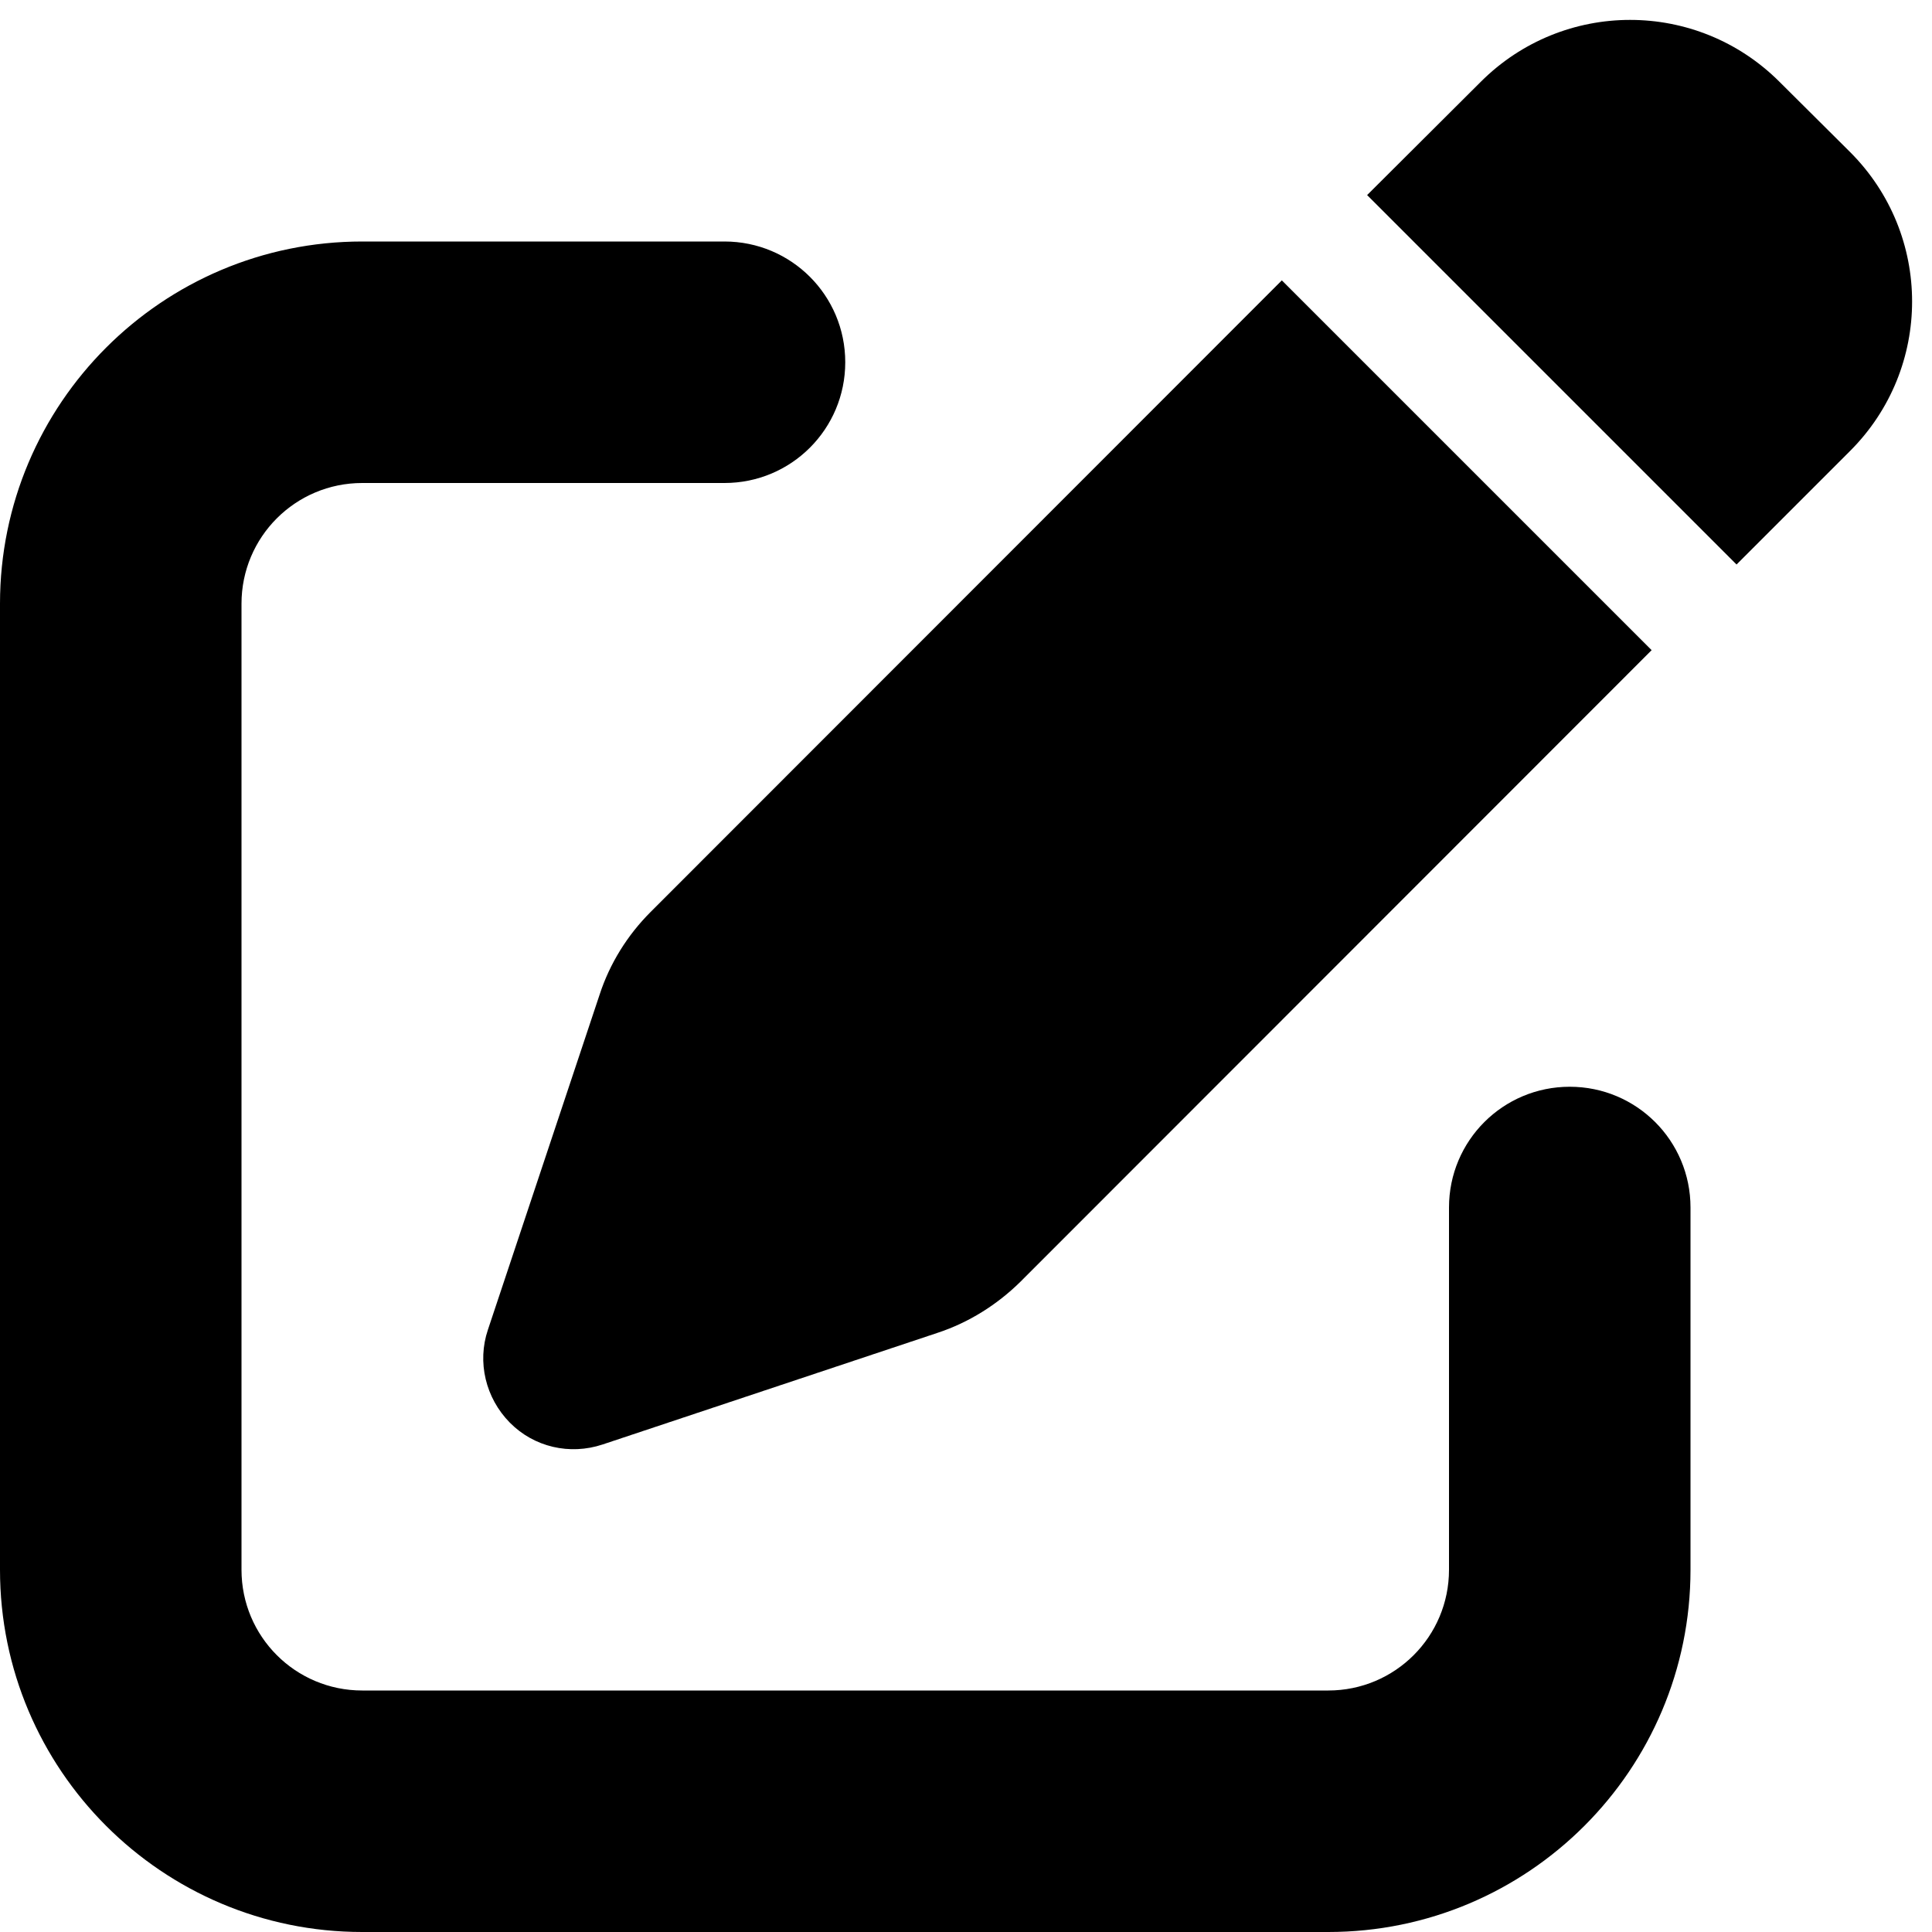
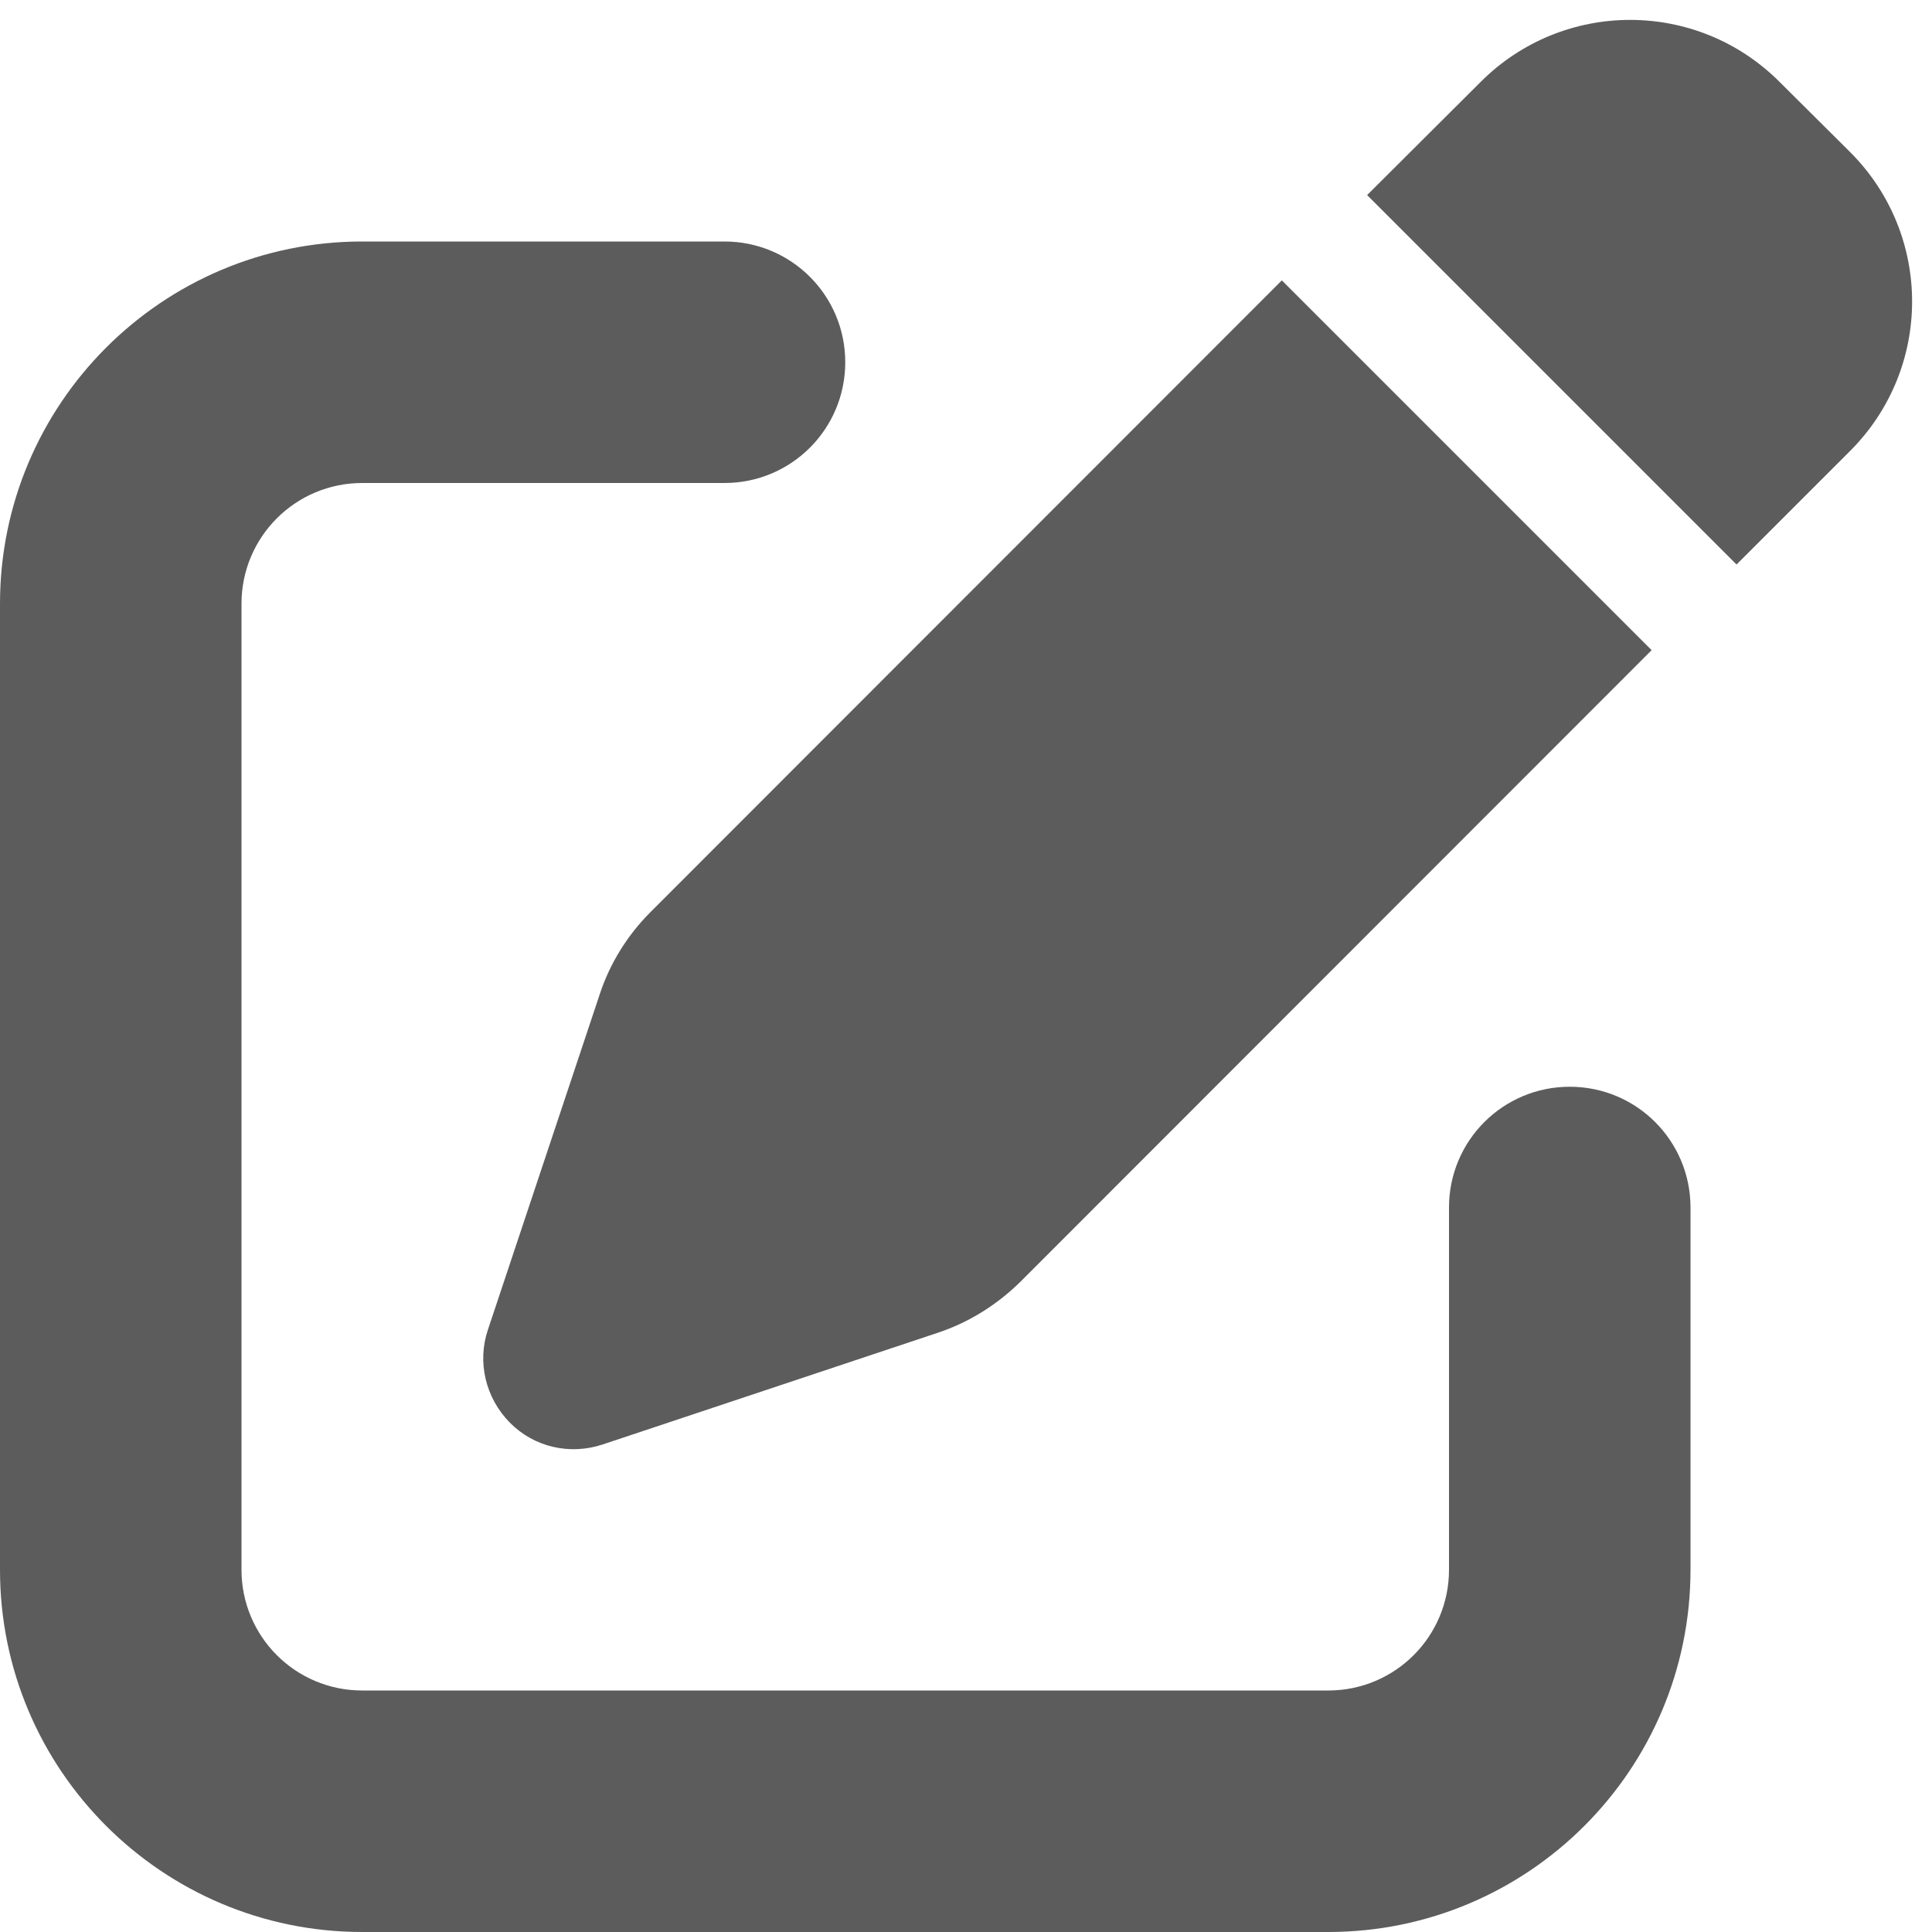
<svg xmlns="http://www.w3.org/2000/svg" viewBox="0 0 512 512">
-   <path d="M471.6 21.7c-21.9-21.9-57.3-21.9-79.2 0L362.3 51.7l97.9 97.9 30.1-30.1c21.9-21.9 21.9-57.3 0-79.2L471.6 21.7zm-299.2 220c-6.1 6.1-10.8 13.6-13.5 21.9l-29.6 88.8c-2.9 8.6-.6 18.1 5.8 24.6s15.9 8.7 24.6 5.8l88.8-29.6c8.2-2.7 15.7-7.4 21.9-13.5L437.7 172.3 339.7 74.3 172.4 241.7zM96 64C43 64 0 107 0 160V416c0 53 43 96 96 96H352c53 0 96-43 96-96V320c0-17.7-14.3-32-32-32s-32 14.3-32 32v96c0 17.7-14.3 32-32 32H96c-17.7 0-32-14.3-32-32V160c0-17.7 14.3-32 32-32h96c17.7 0 32-14.3 32-32s-14.3-32-32-32H96z" />
+   <path d="M471.6 21.7c-21.9-21.9-57.3-21.9-79.2 0L362.3 51.7l97.9 97.9 30.1-30.1c21.9-21.9 21.9-57.3 0-79.2L471.6 21.7zm-299.2 220c-6.1 6.1-10.8 13.6-13.5 21.9l-29.6 88.8c-2.9 8.6-.6 18.1 5.8 24.6s15.9 8.7 24.6 5.8l88.8-29.6c8.2-2.7 15.7-7.4 21.9-13.5L437.7 172.3 339.7 74.3 172.4 241.7zM96 64C43 64 0 107 0 160V416c0 53 43 96 96 96H352c53 0 96-43 96-96V320c0-17.7-14.3-32-32-32s-32 14.3-32 32v96c0 17.7-14.3 32-32 32H96c-17.7 0-32-14.3-32-32V160c0-17.7 14.3-32 32-32h96c17.7 0 32-14.3 32-32s-14.3-32-32-32H96z" fill="#5c5c5c" />
</svg>
